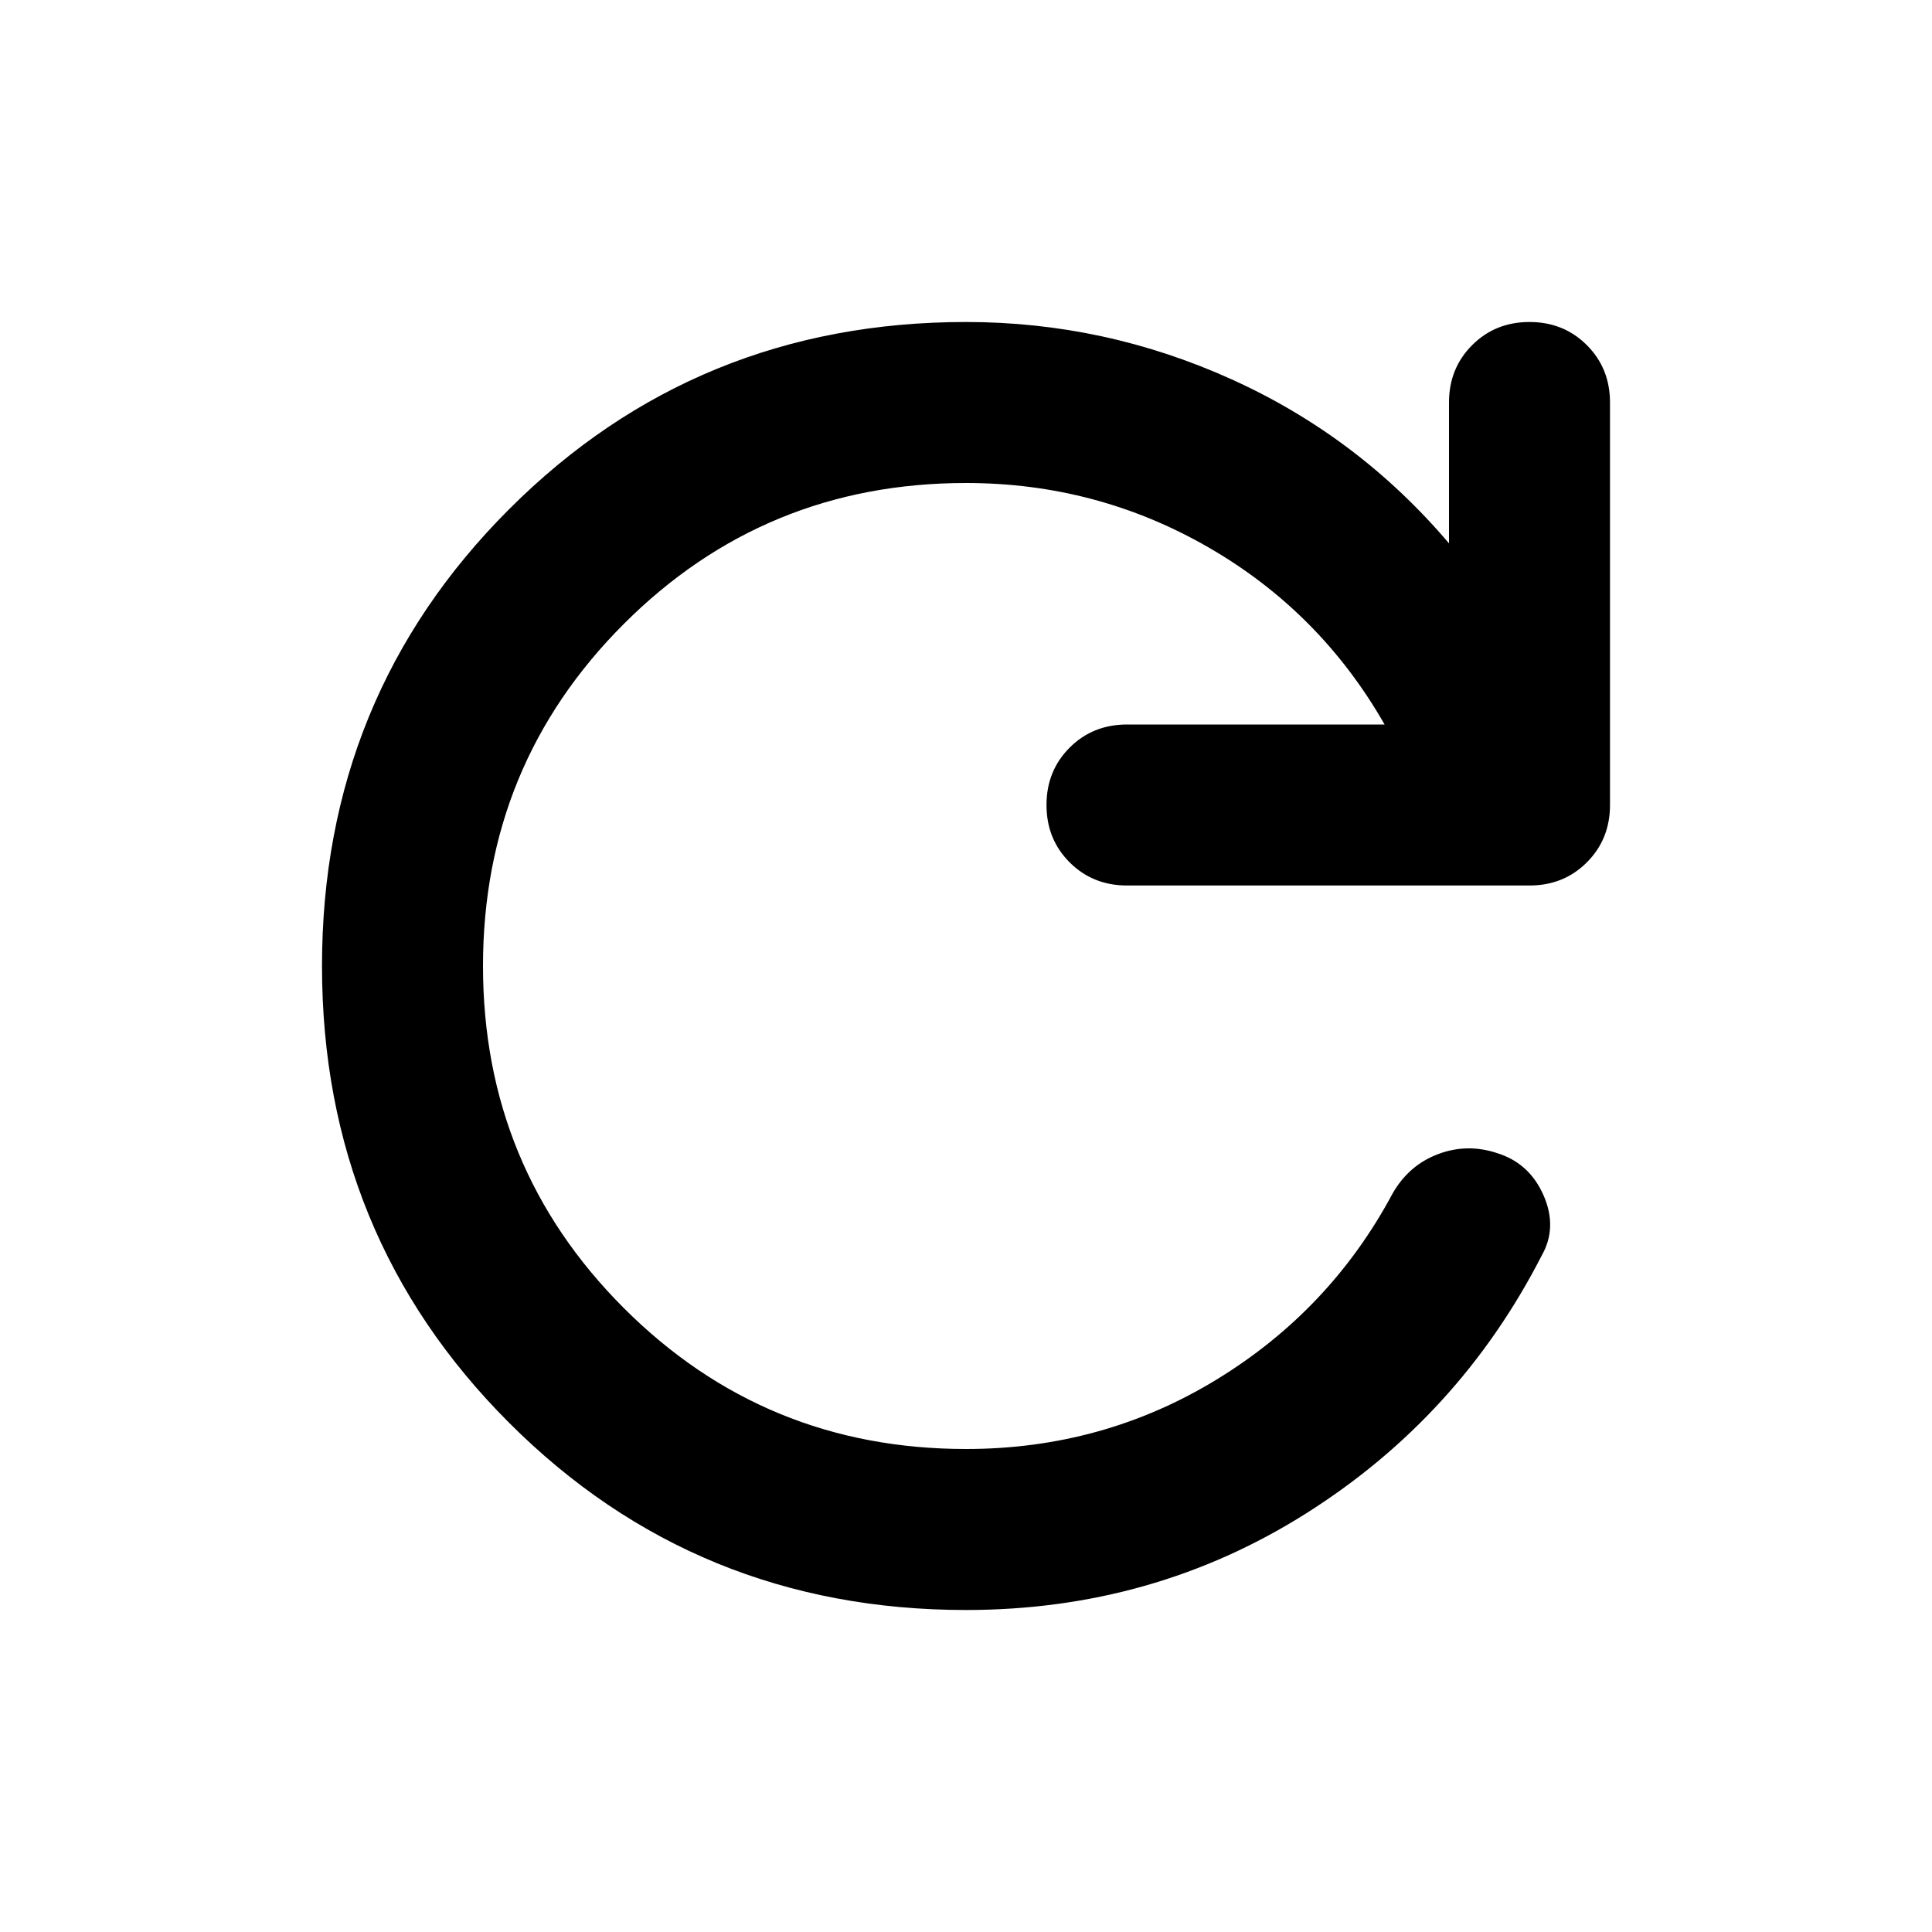
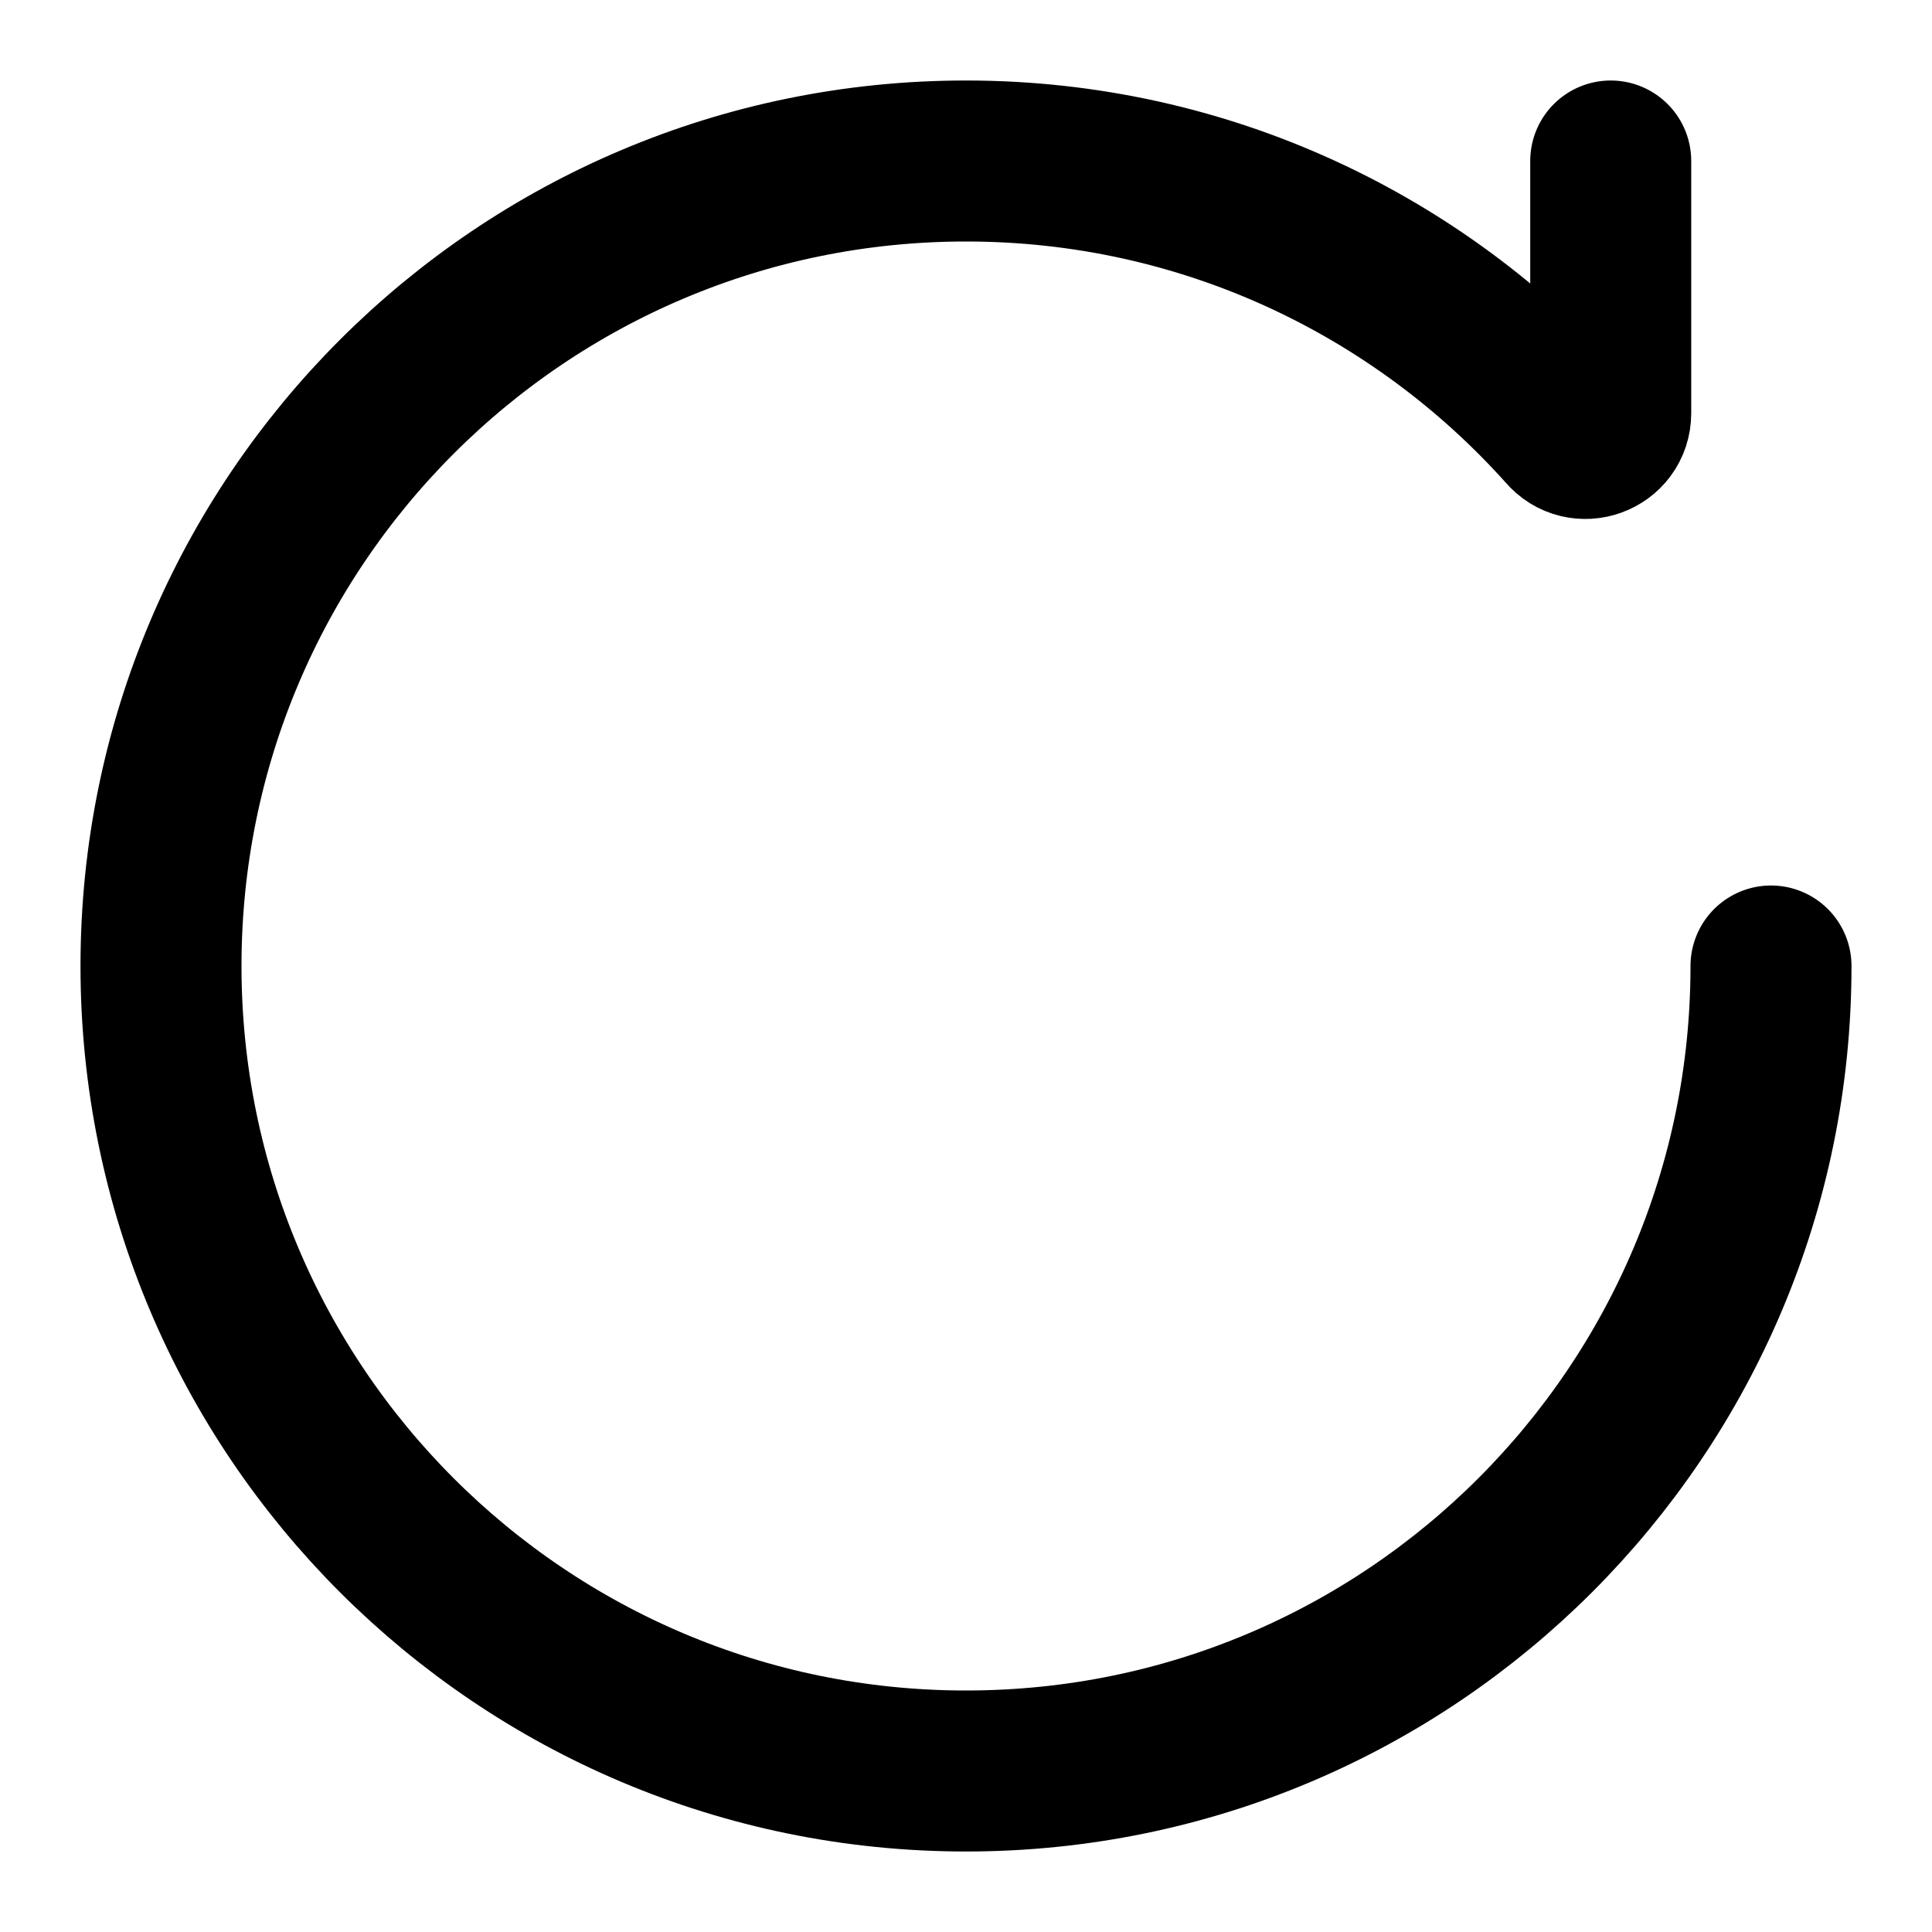
- <svg xmlns="http://www.w3.org/2000/svg" height="24" viewBox="0 -960 960 960" width="24">
-   <path d="M480-160q-134 0-227-93t-93-227q0-134 93-227t227-93q69 0 132 28.5T720-690v-70q0-17 11.5-28.5T760-800q17 0 28.5 11.5T800-760v200q0 17-11.5 28.5T760-520H560q-17 0-28.5-11.5T520-560q0-17 11.5-28.5T560-600h128q-32-56-87.5-88T480-720q-100 0-170 70t-70 170q0 100 70 170t170 70q68 0 124.5-34.5T692-367q8-14 22.5-19.5t29.5-.5q16 5 23 21t-1 30q-41 80-117 128t-169 48Z" />
+ <svg xmlns="http://www.w3.org/2000/svg" viewBox="0 0 24 24" width="21" height="21" color="#000000" fill="none">
+   <path d="M20.009 2V5.132C20.009 5.426 19.642 5.559 19.454 5.333C17.623 3.288 14.962 2 12 2C6.477 2 2 6.477 2 12C2 17.523 6.477 22 12 22C17.523 22 22 17.523 22 12" stroke="currentColor" stroke-width="2" stroke-linecap="round" stroke-linejoin="round" fill="none" />
</svg>
